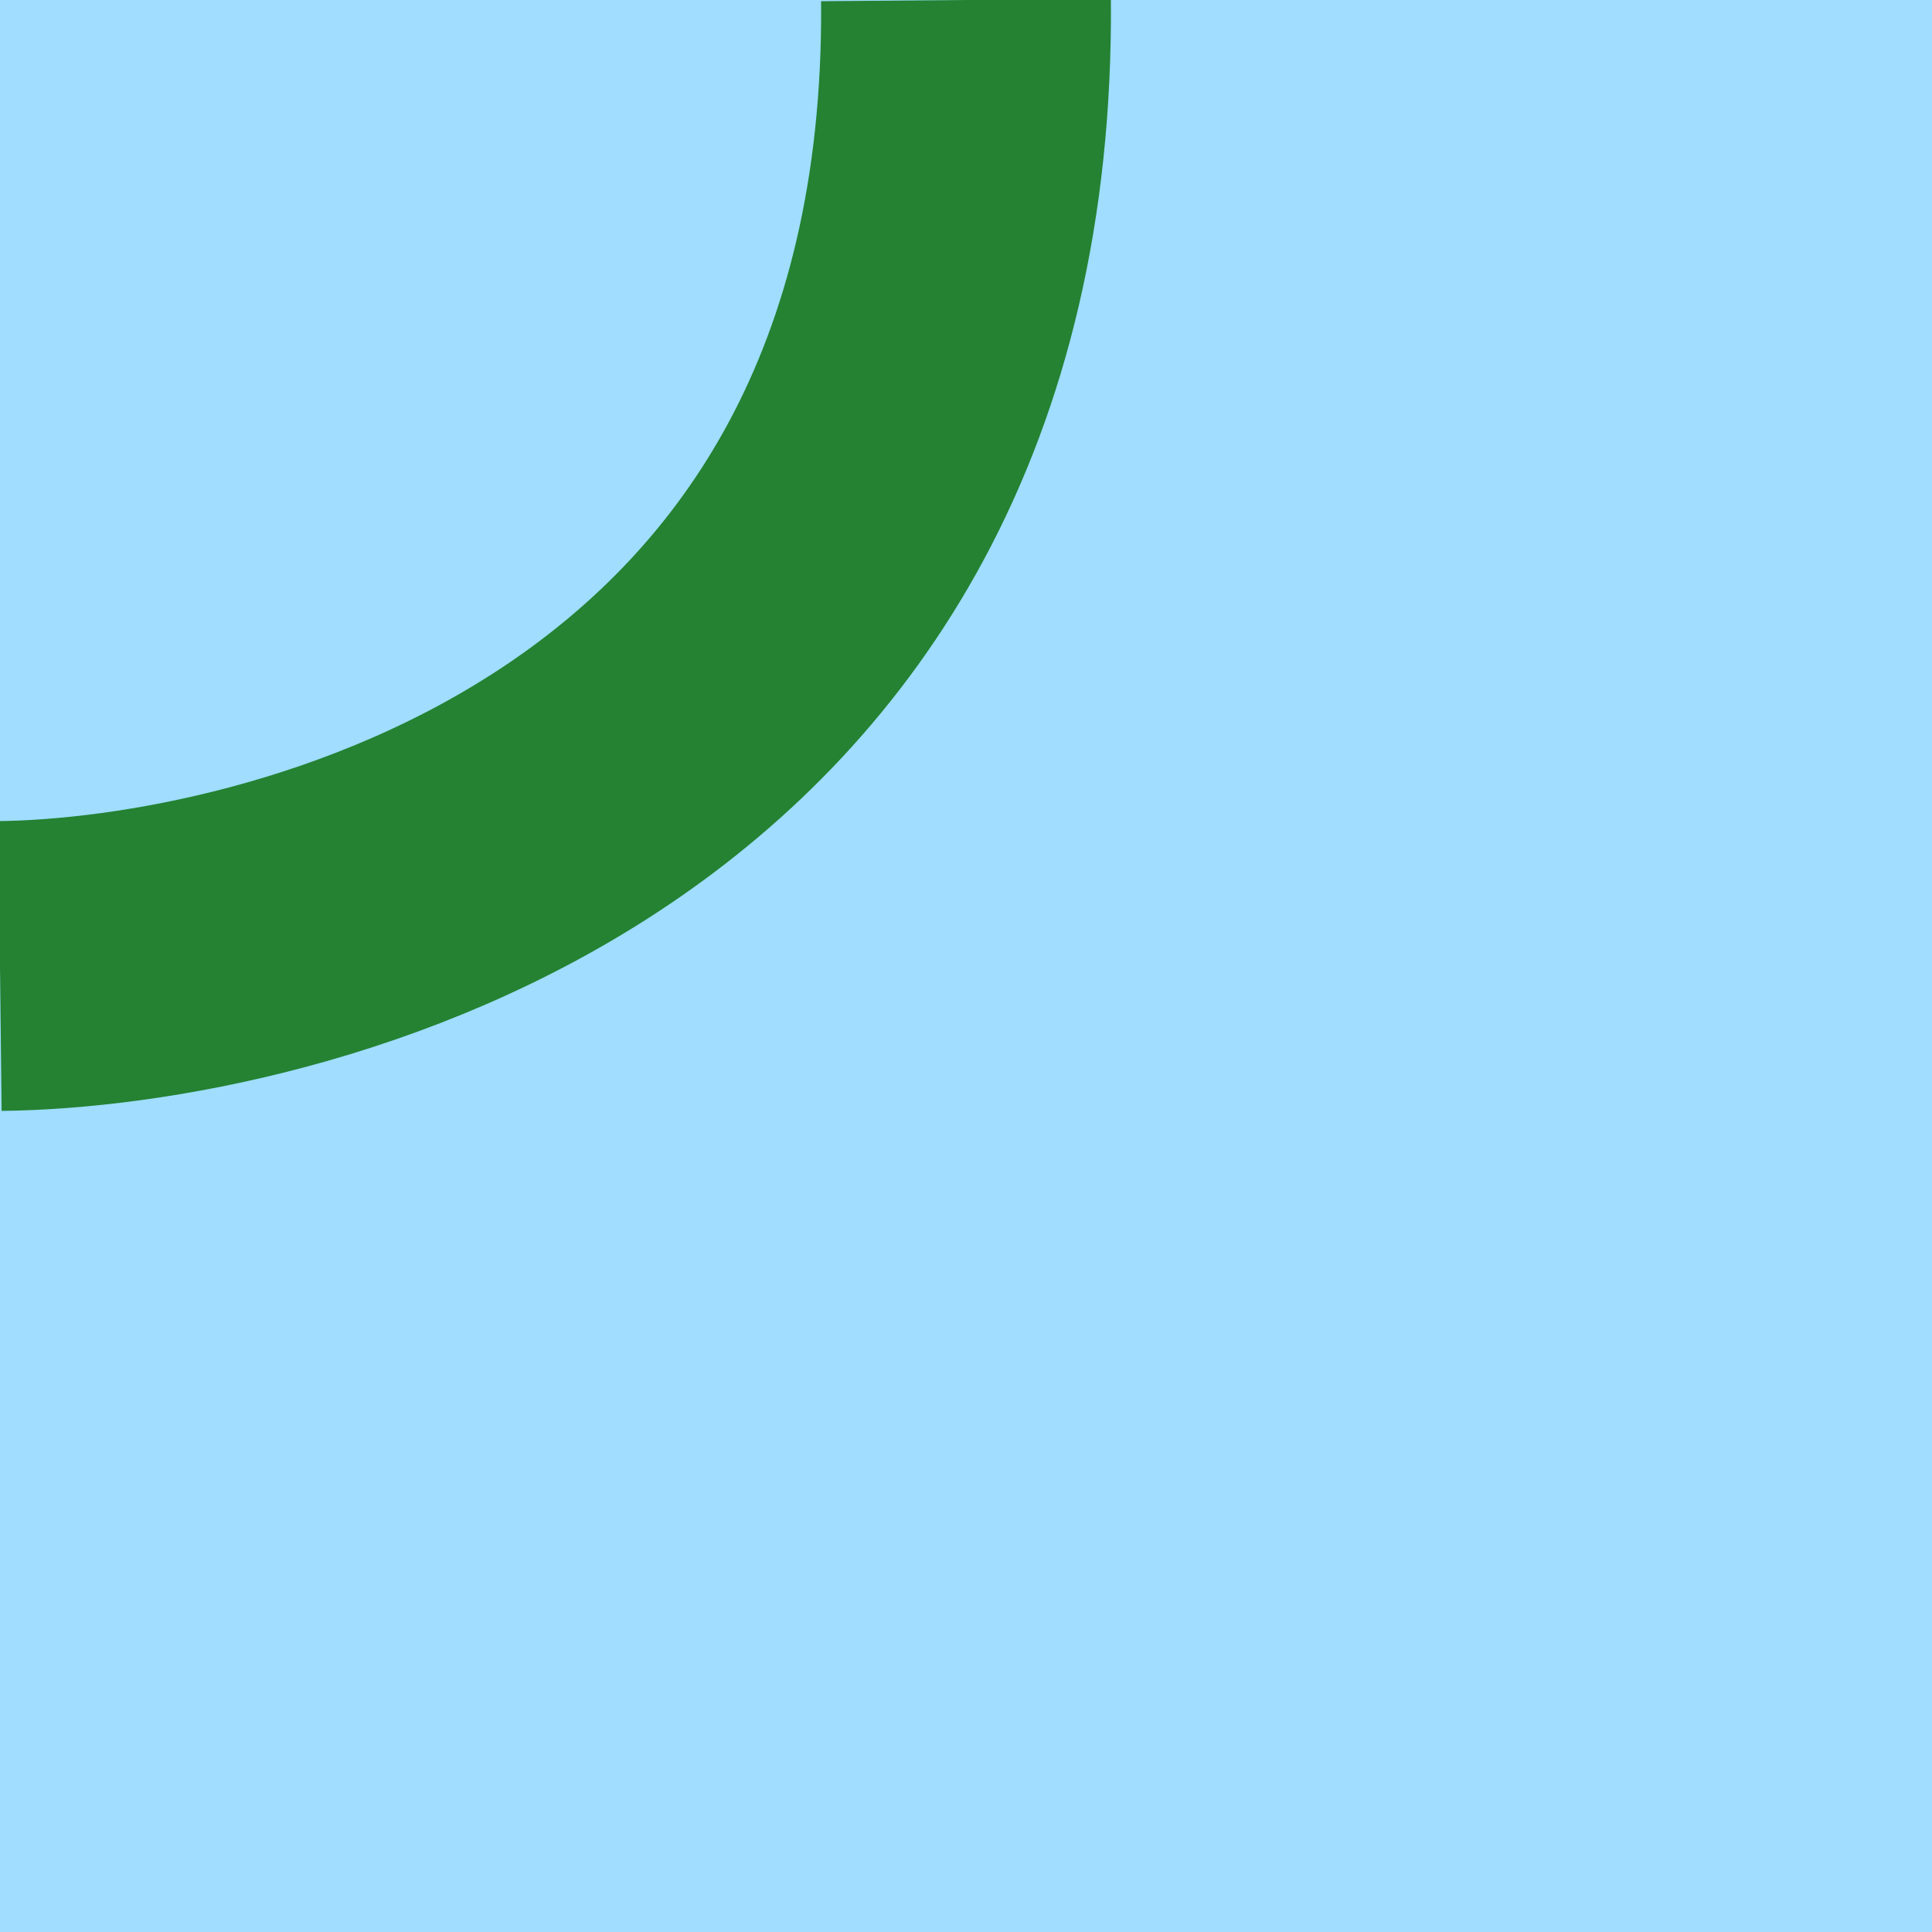
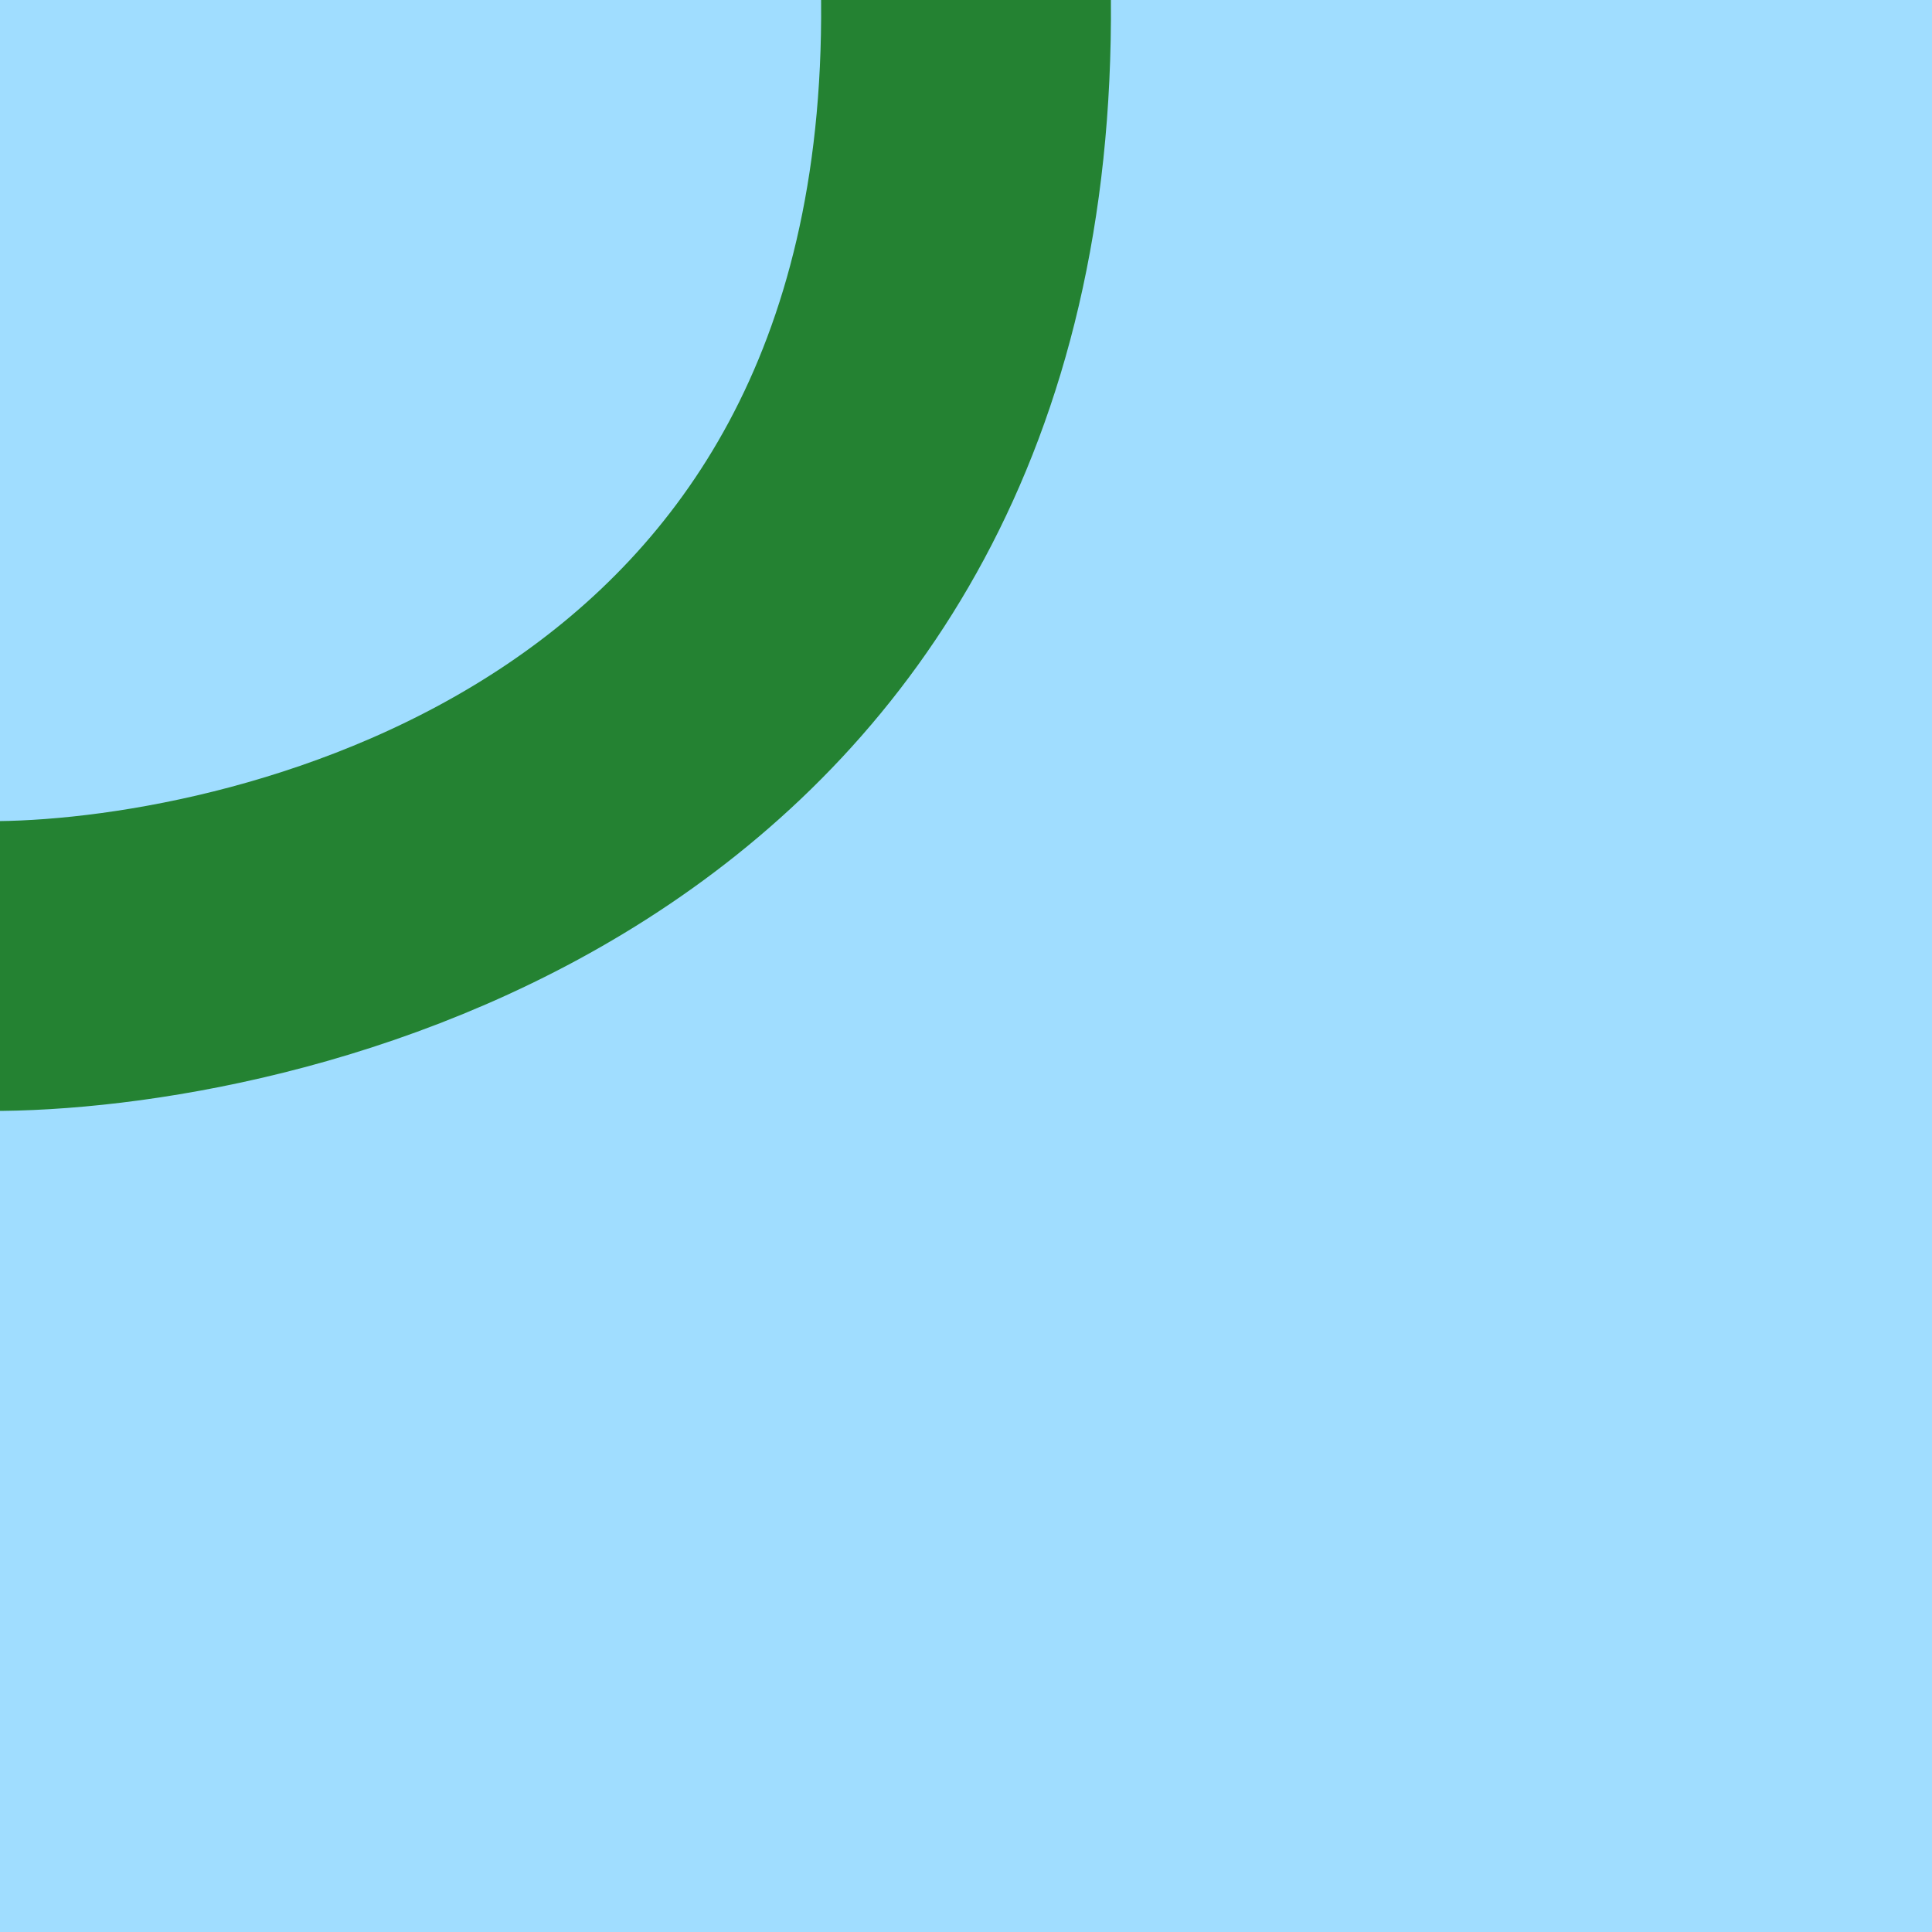
- <svg xmlns="http://www.w3.org/2000/svg" width="100%" height="100%" viewBox="0 0 100 100" version="1.1" xml:space="preserve" style="fill-rule:evenodd;clip-rule:evenodd;stroke-linejoin:round;stroke-miterlimit:1.5;">
+ <svg xmlns="http://www.w3.org/2000/svg" width="100%" height="100%" viewBox="0 0 100 100" version="1.1" xml:space="preserve" style="fill-rule:evenodd;clip-rule:evenodd;stroke-linecap:round;stroke-linejoin:round;stroke-miterlimit:1.5;">
  <g transform="matrix(2,0,0,2,-2.84217e-14,0)">
    <rect x="0" y="0" width="50" height="50" style="fill:rgb(160,221,255);" />
  </g>
  <g transform="matrix(2,0,0,2,-2.84217e-14,0)">
    <path d="M0,25C7.121,24.92 25.175,20.847 25,0" style="fill:none;stroke:rgb(36,130,50);stroke-width:7.5px;" />
  </g>
</svg>
